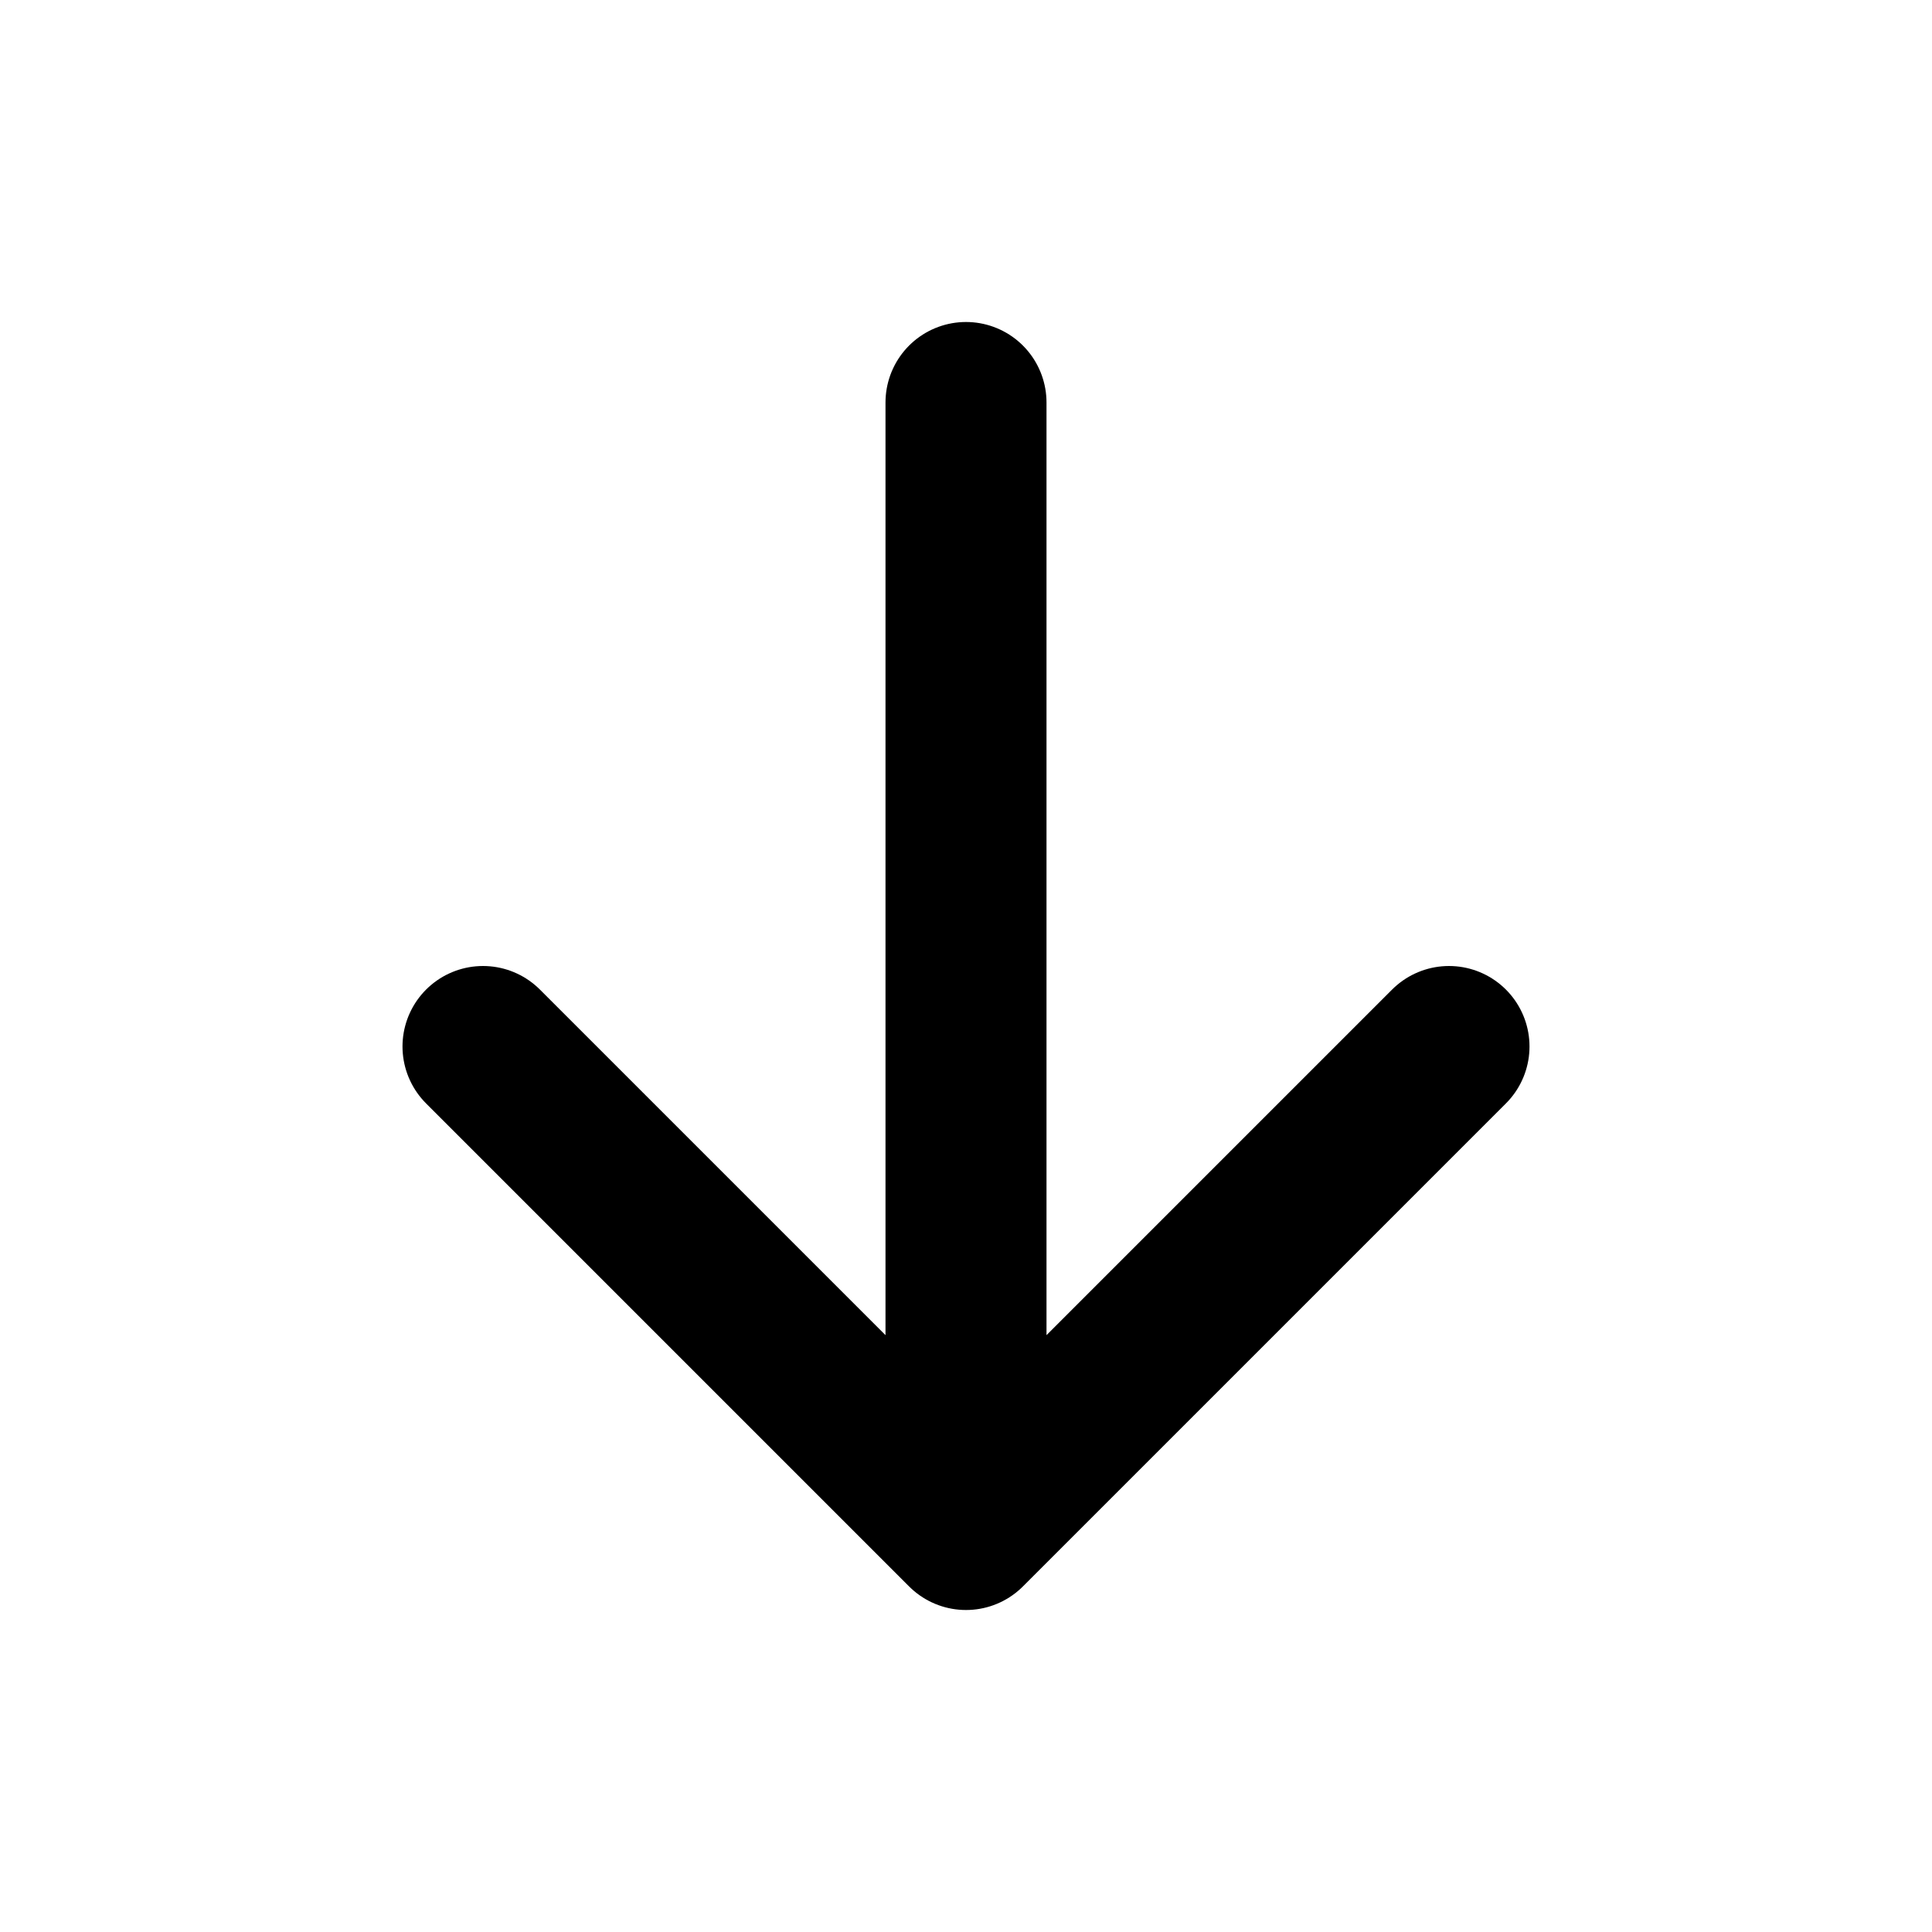
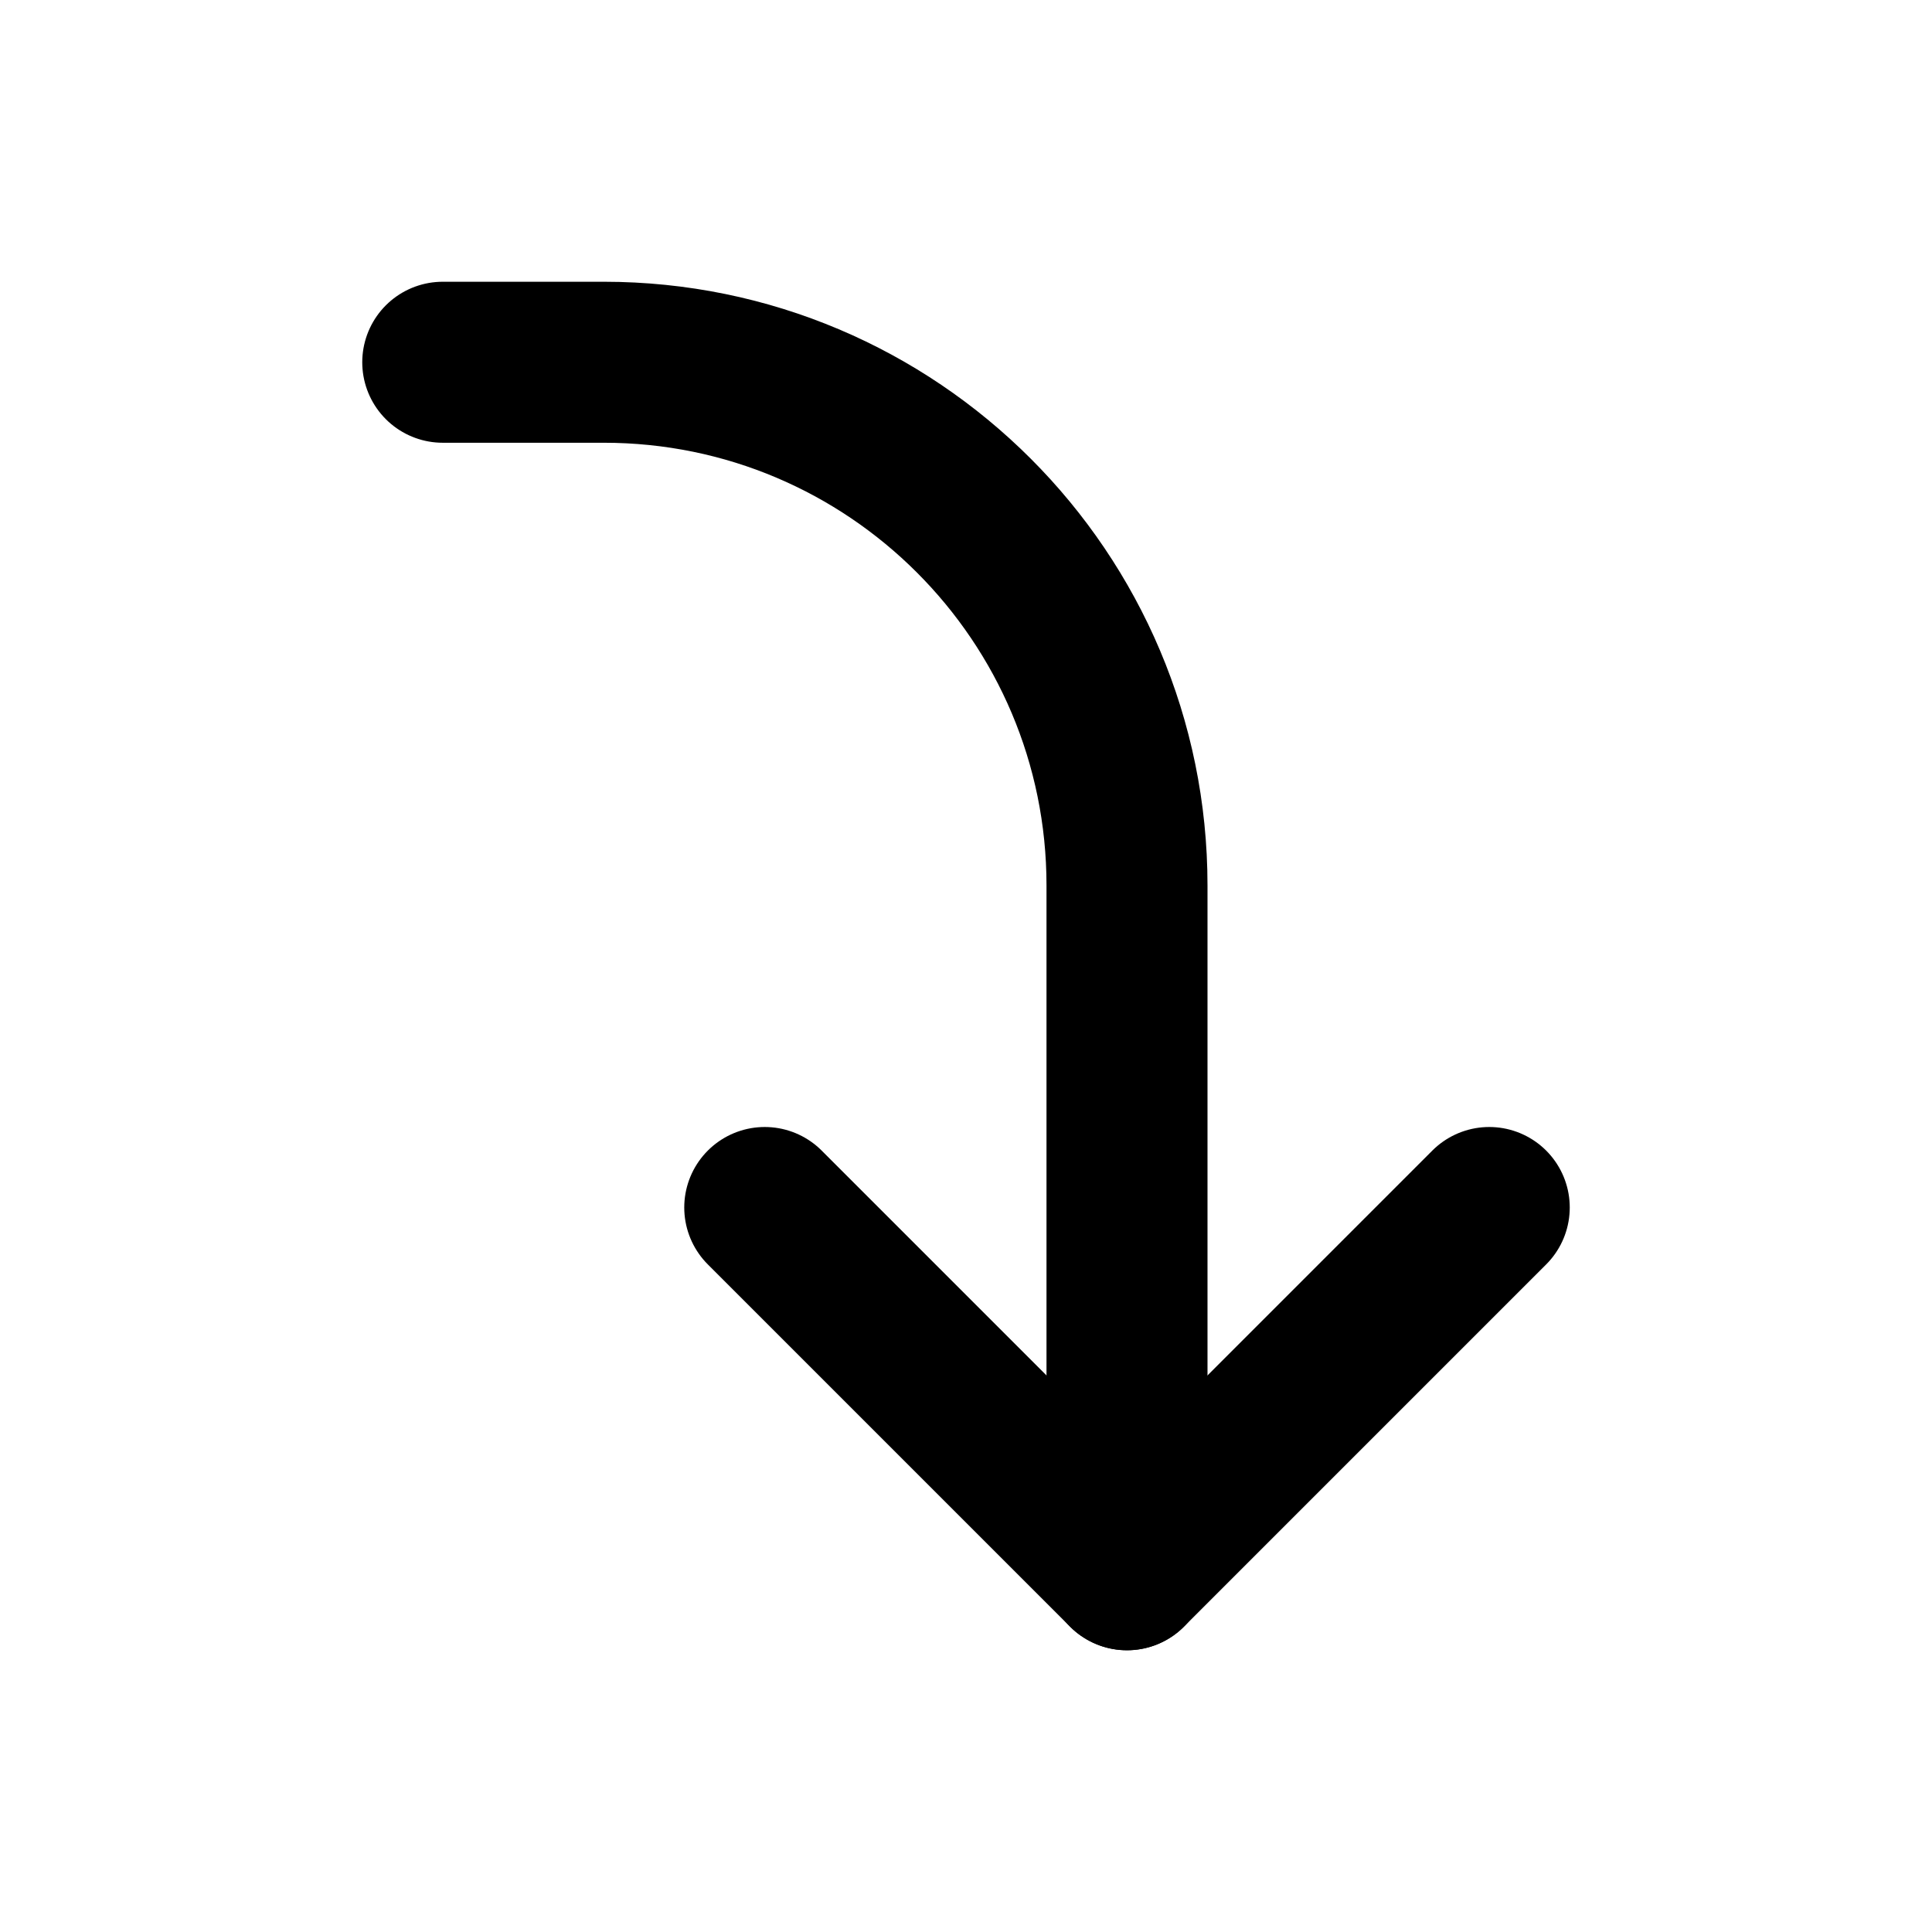
<svg xmlns="http://www.w3.org/2000/svg" viewBox="0 0 24 24" fill="none" stroke="currentColor" stroke-width="2" stroke-linecap="round" stroke-linejoin="round">
-   <path d="M12 5v14M6 13l6 6 6-6" />
+   <path d="M5.5 4.5L7.5 4.5A6.5 6.5 0 0 1 14 11L14 19.5" />
+   <path d="M18.5 15L14 19.5L9.5 15" />
</svg>
